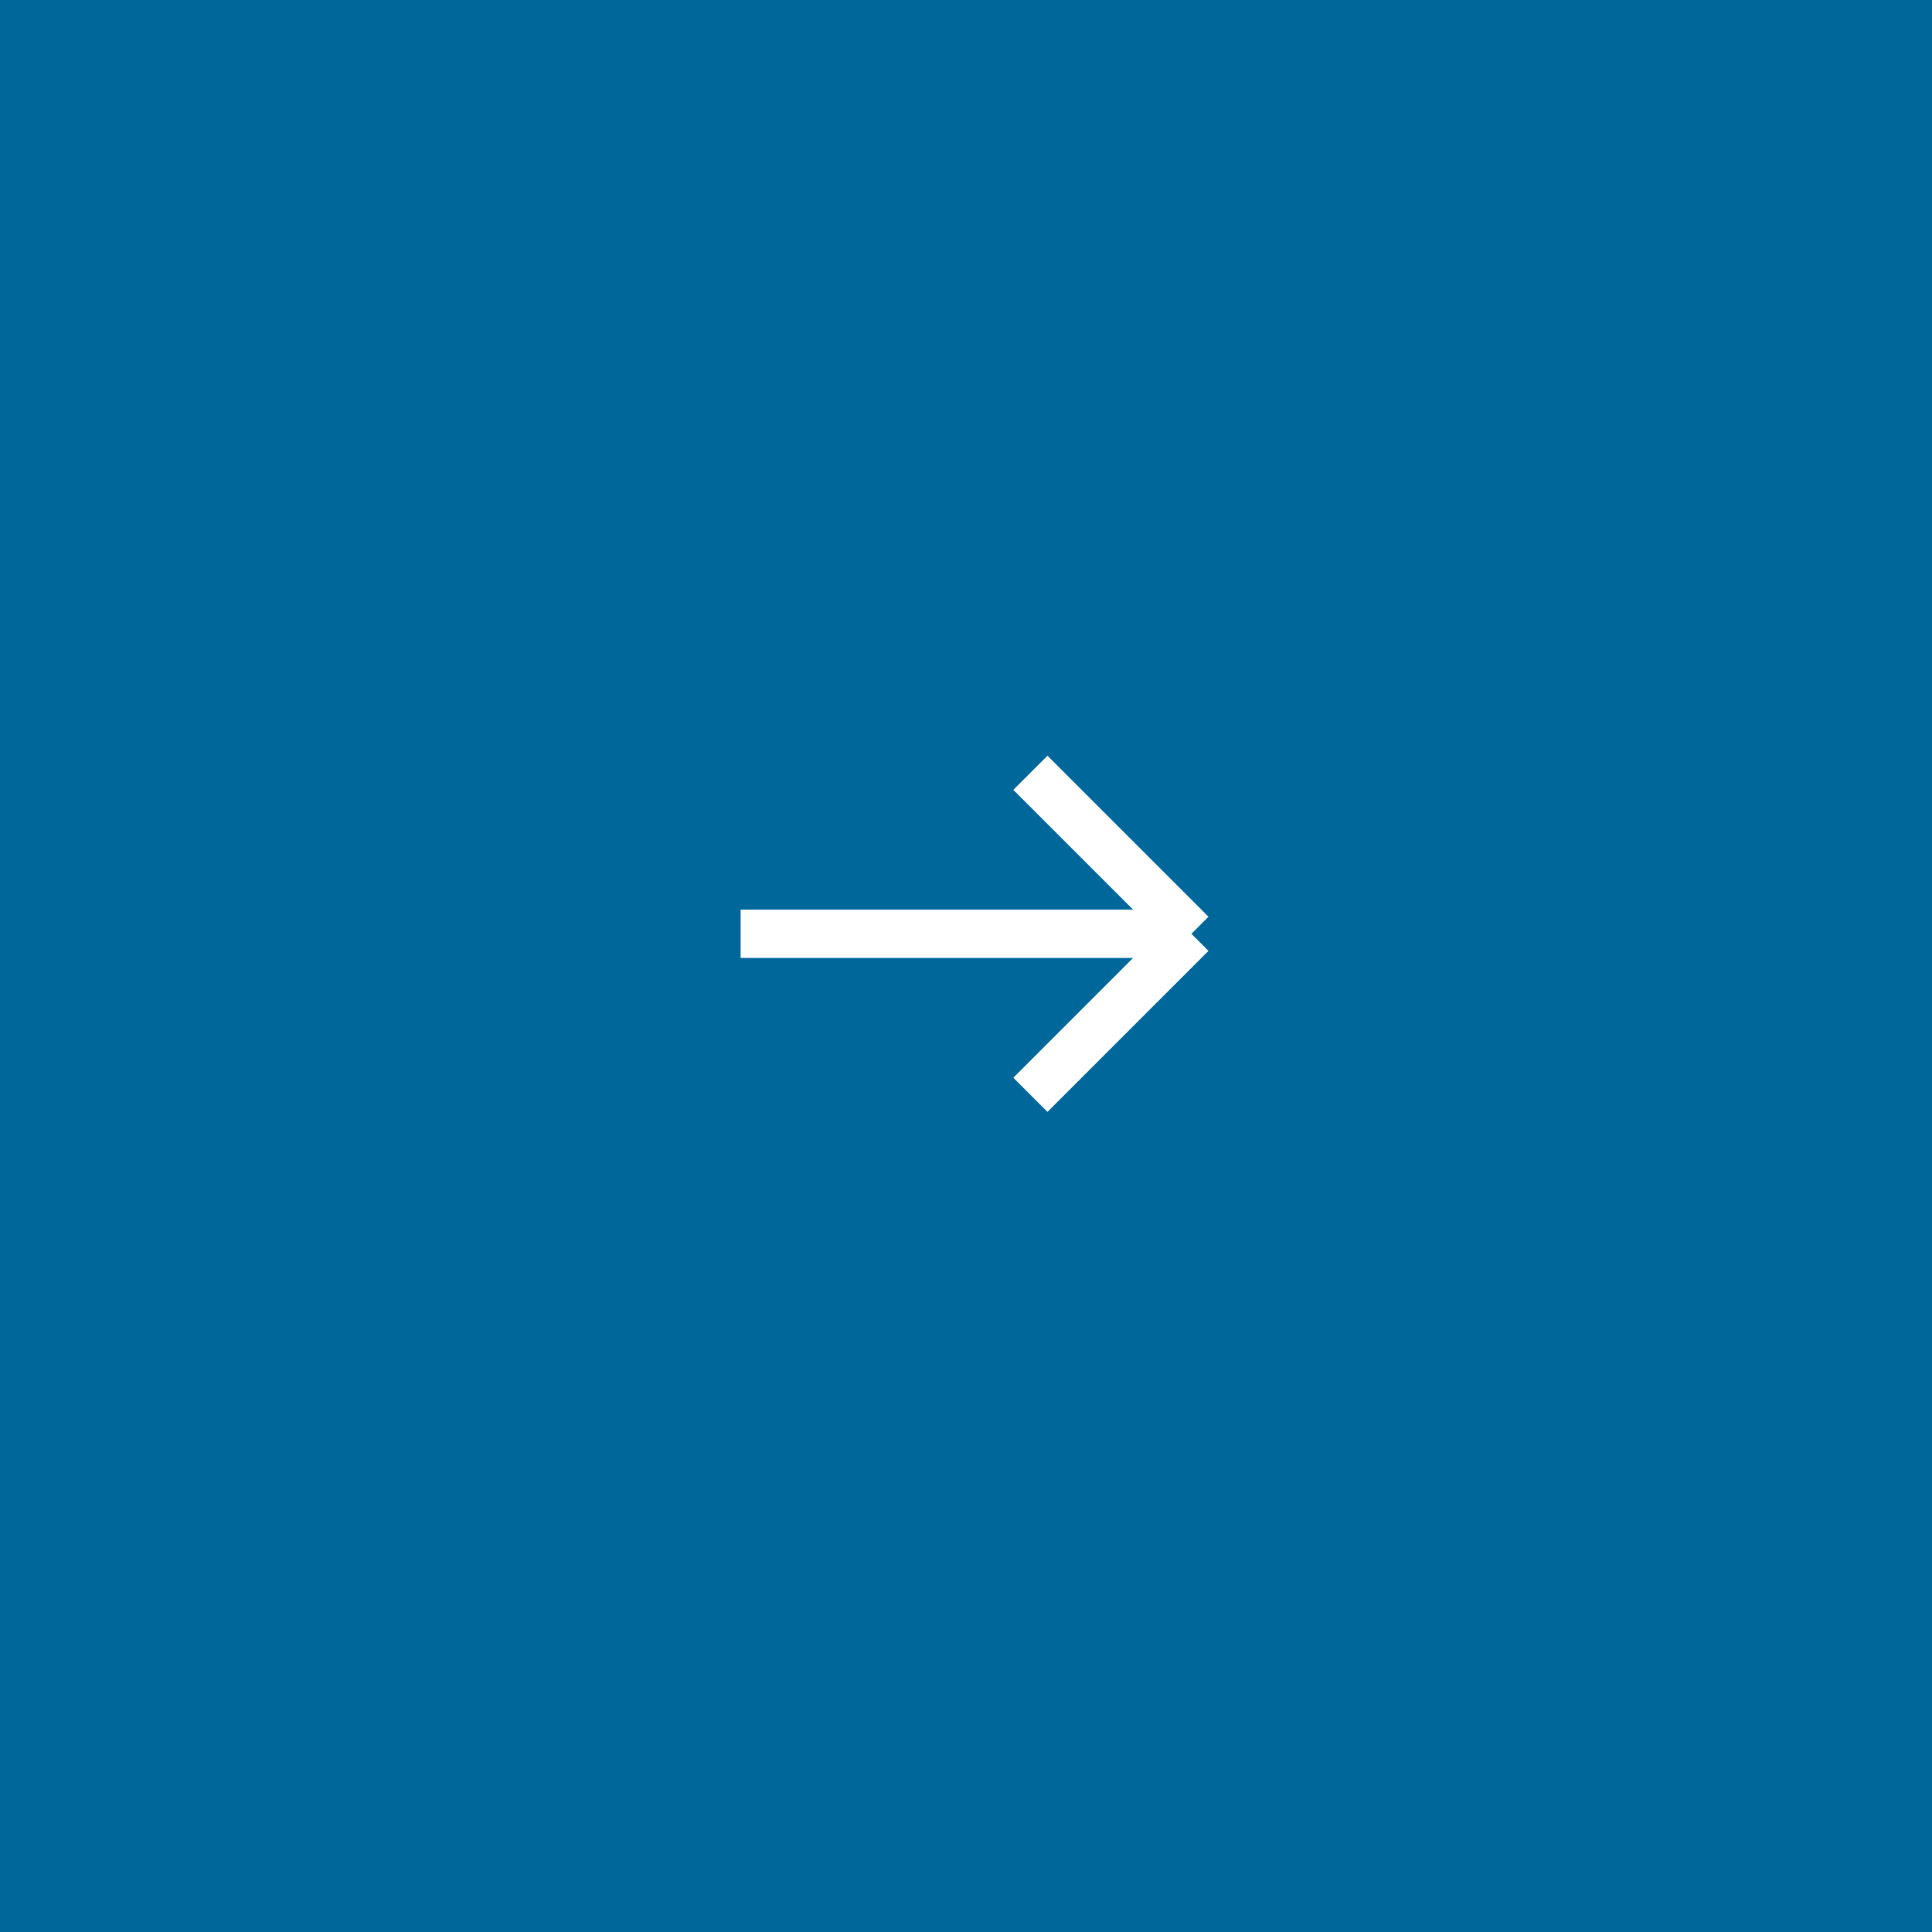
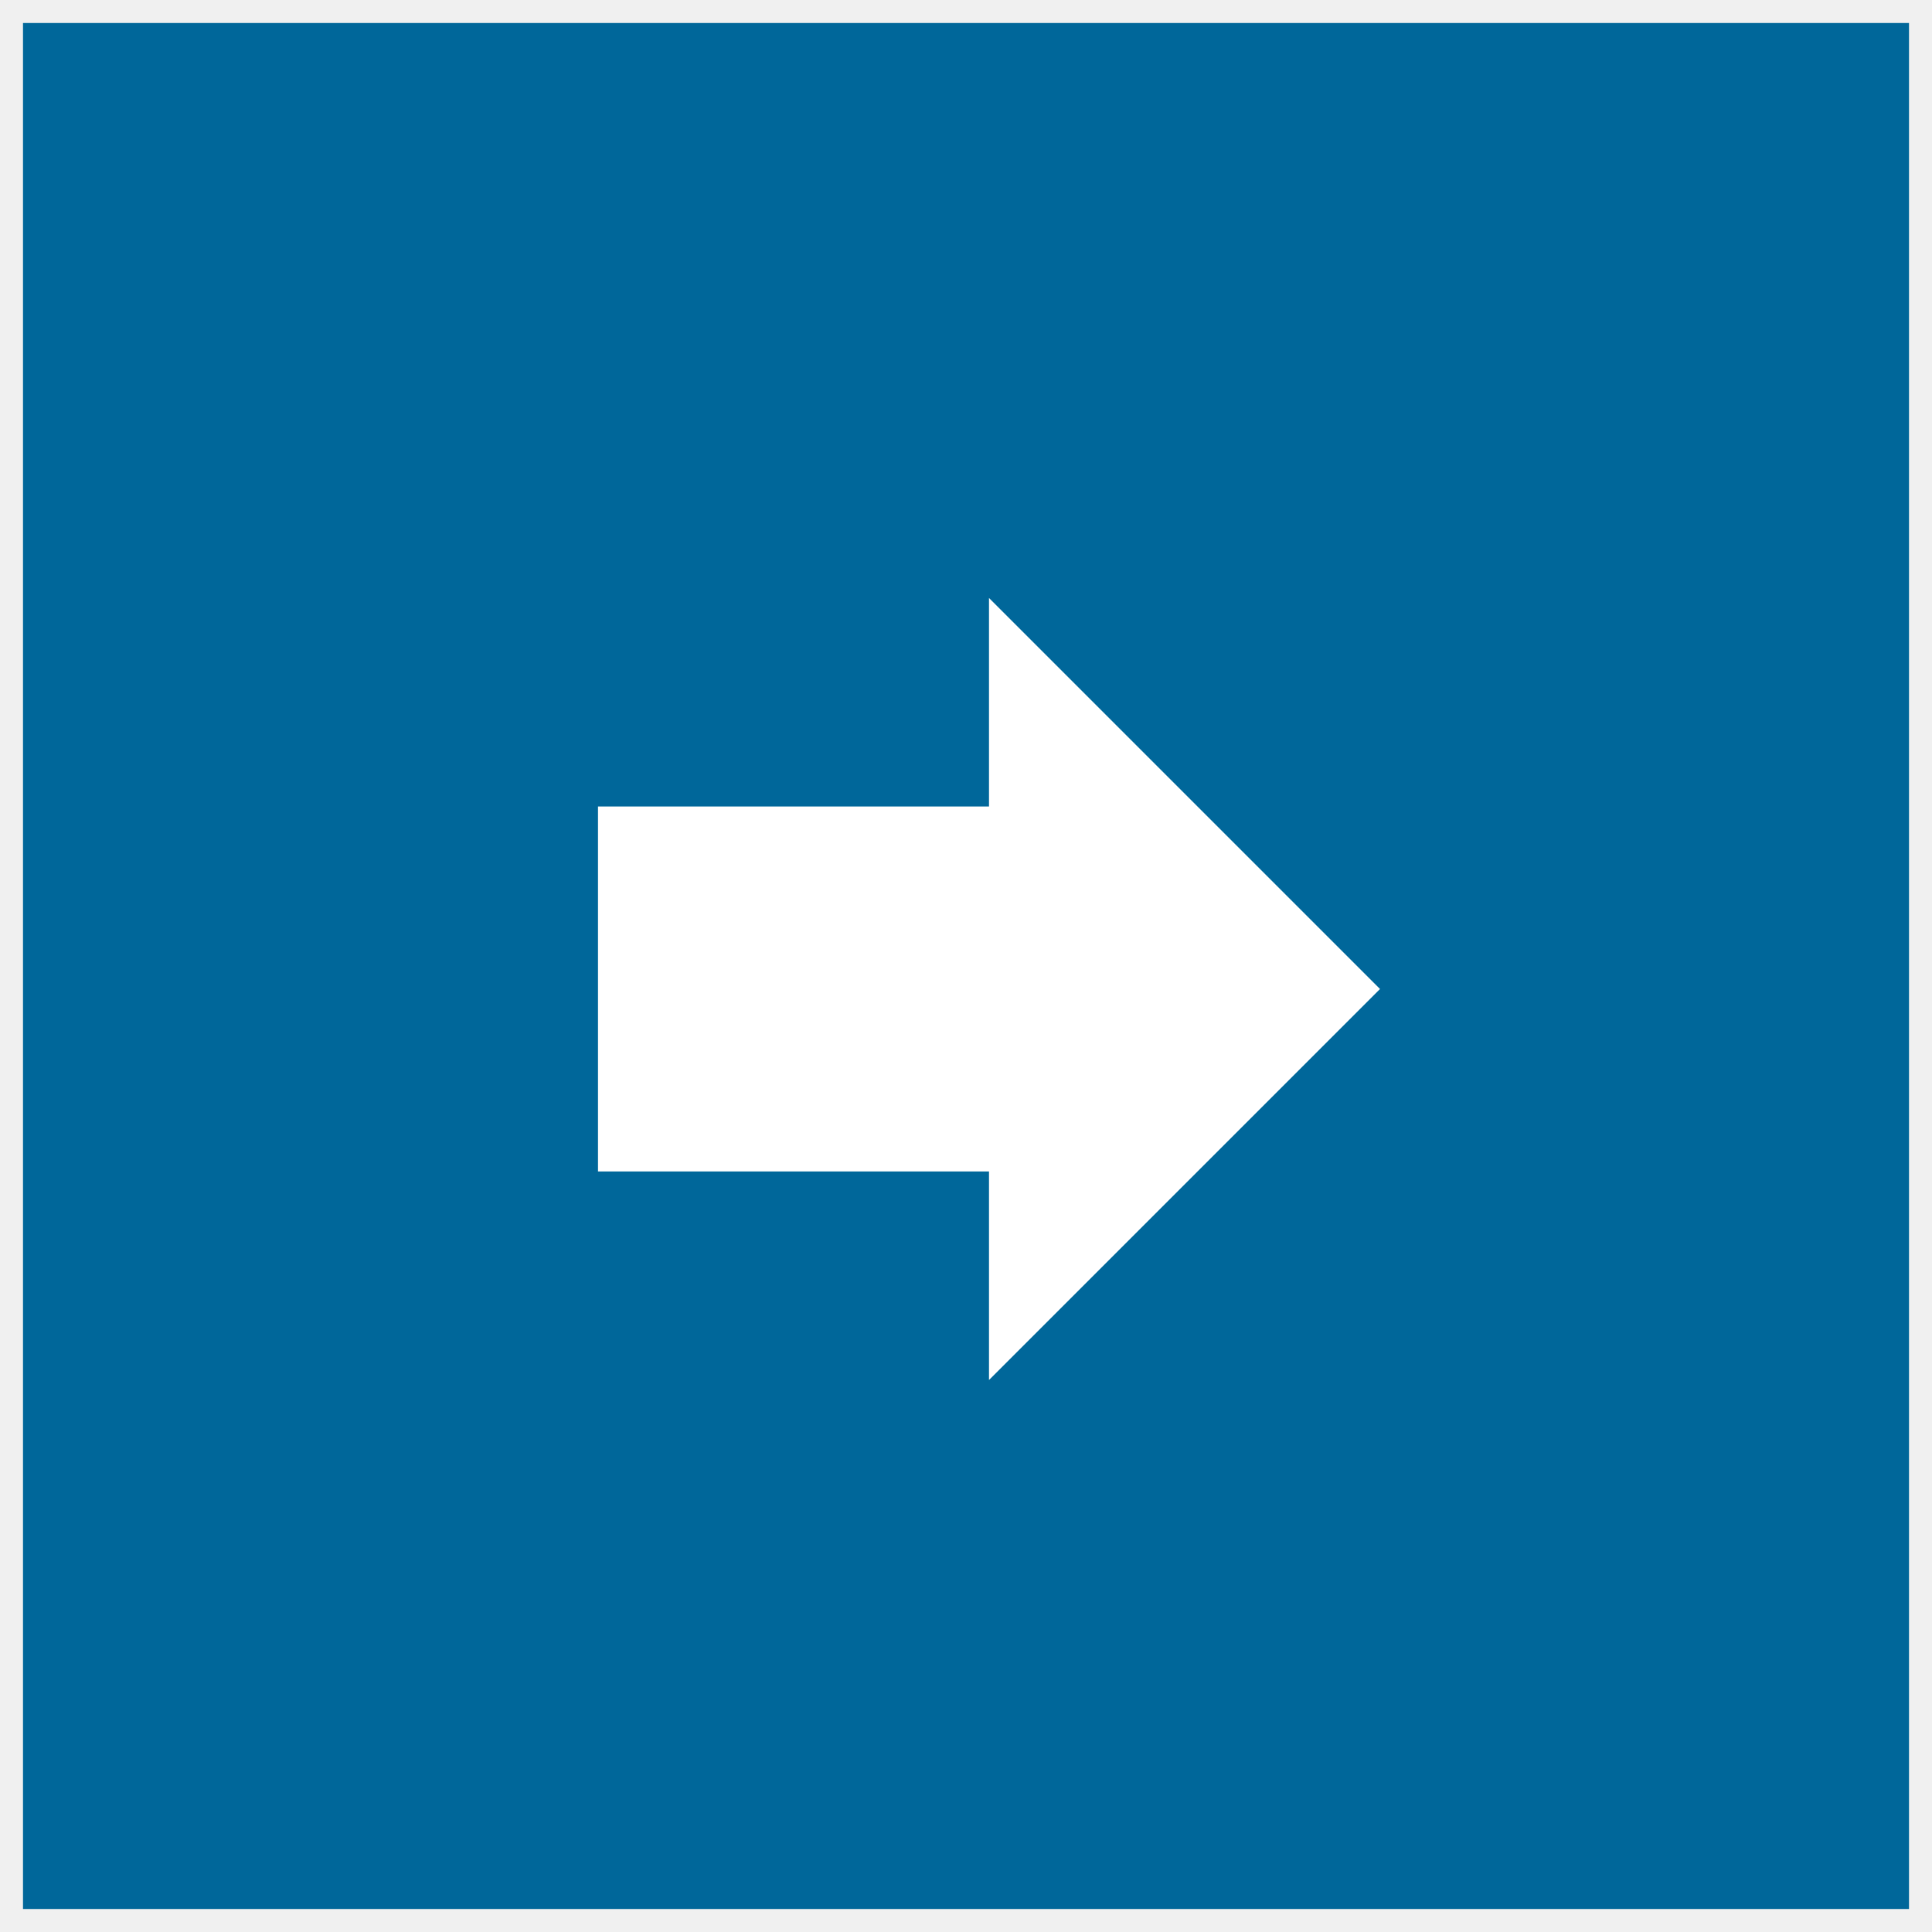
- <svg xmlns="http://www.w3.org/2000/svg" width="60" height="60" viewBox="0 0 60 60" fill="none">
-   <rect width="60" height="60" fill="#00679A" />
-   <path d="M23 29H37M37 29L32 24M37 29L32 34" stroke="white" stroke-width="1.5" />
+ <svg xmlns="http://www.w3.org/2000/svg" width="42" height="42" viewBox="0 0 42 42" fill="none">
+   <path fill-rule="evenodd" clip-rule="evenodd" d="M1 1H41V41H1V1Z" fill="#00679A" stroke="#00679A" stroke-miterlimit="22.926" />
+   <path d="M30 21.5L21.5 30L21.5 25.467L13 25.467L13 17.533L21.5 17.533L21.5 13L30 21.5Z" fill="white" />
</svg>
